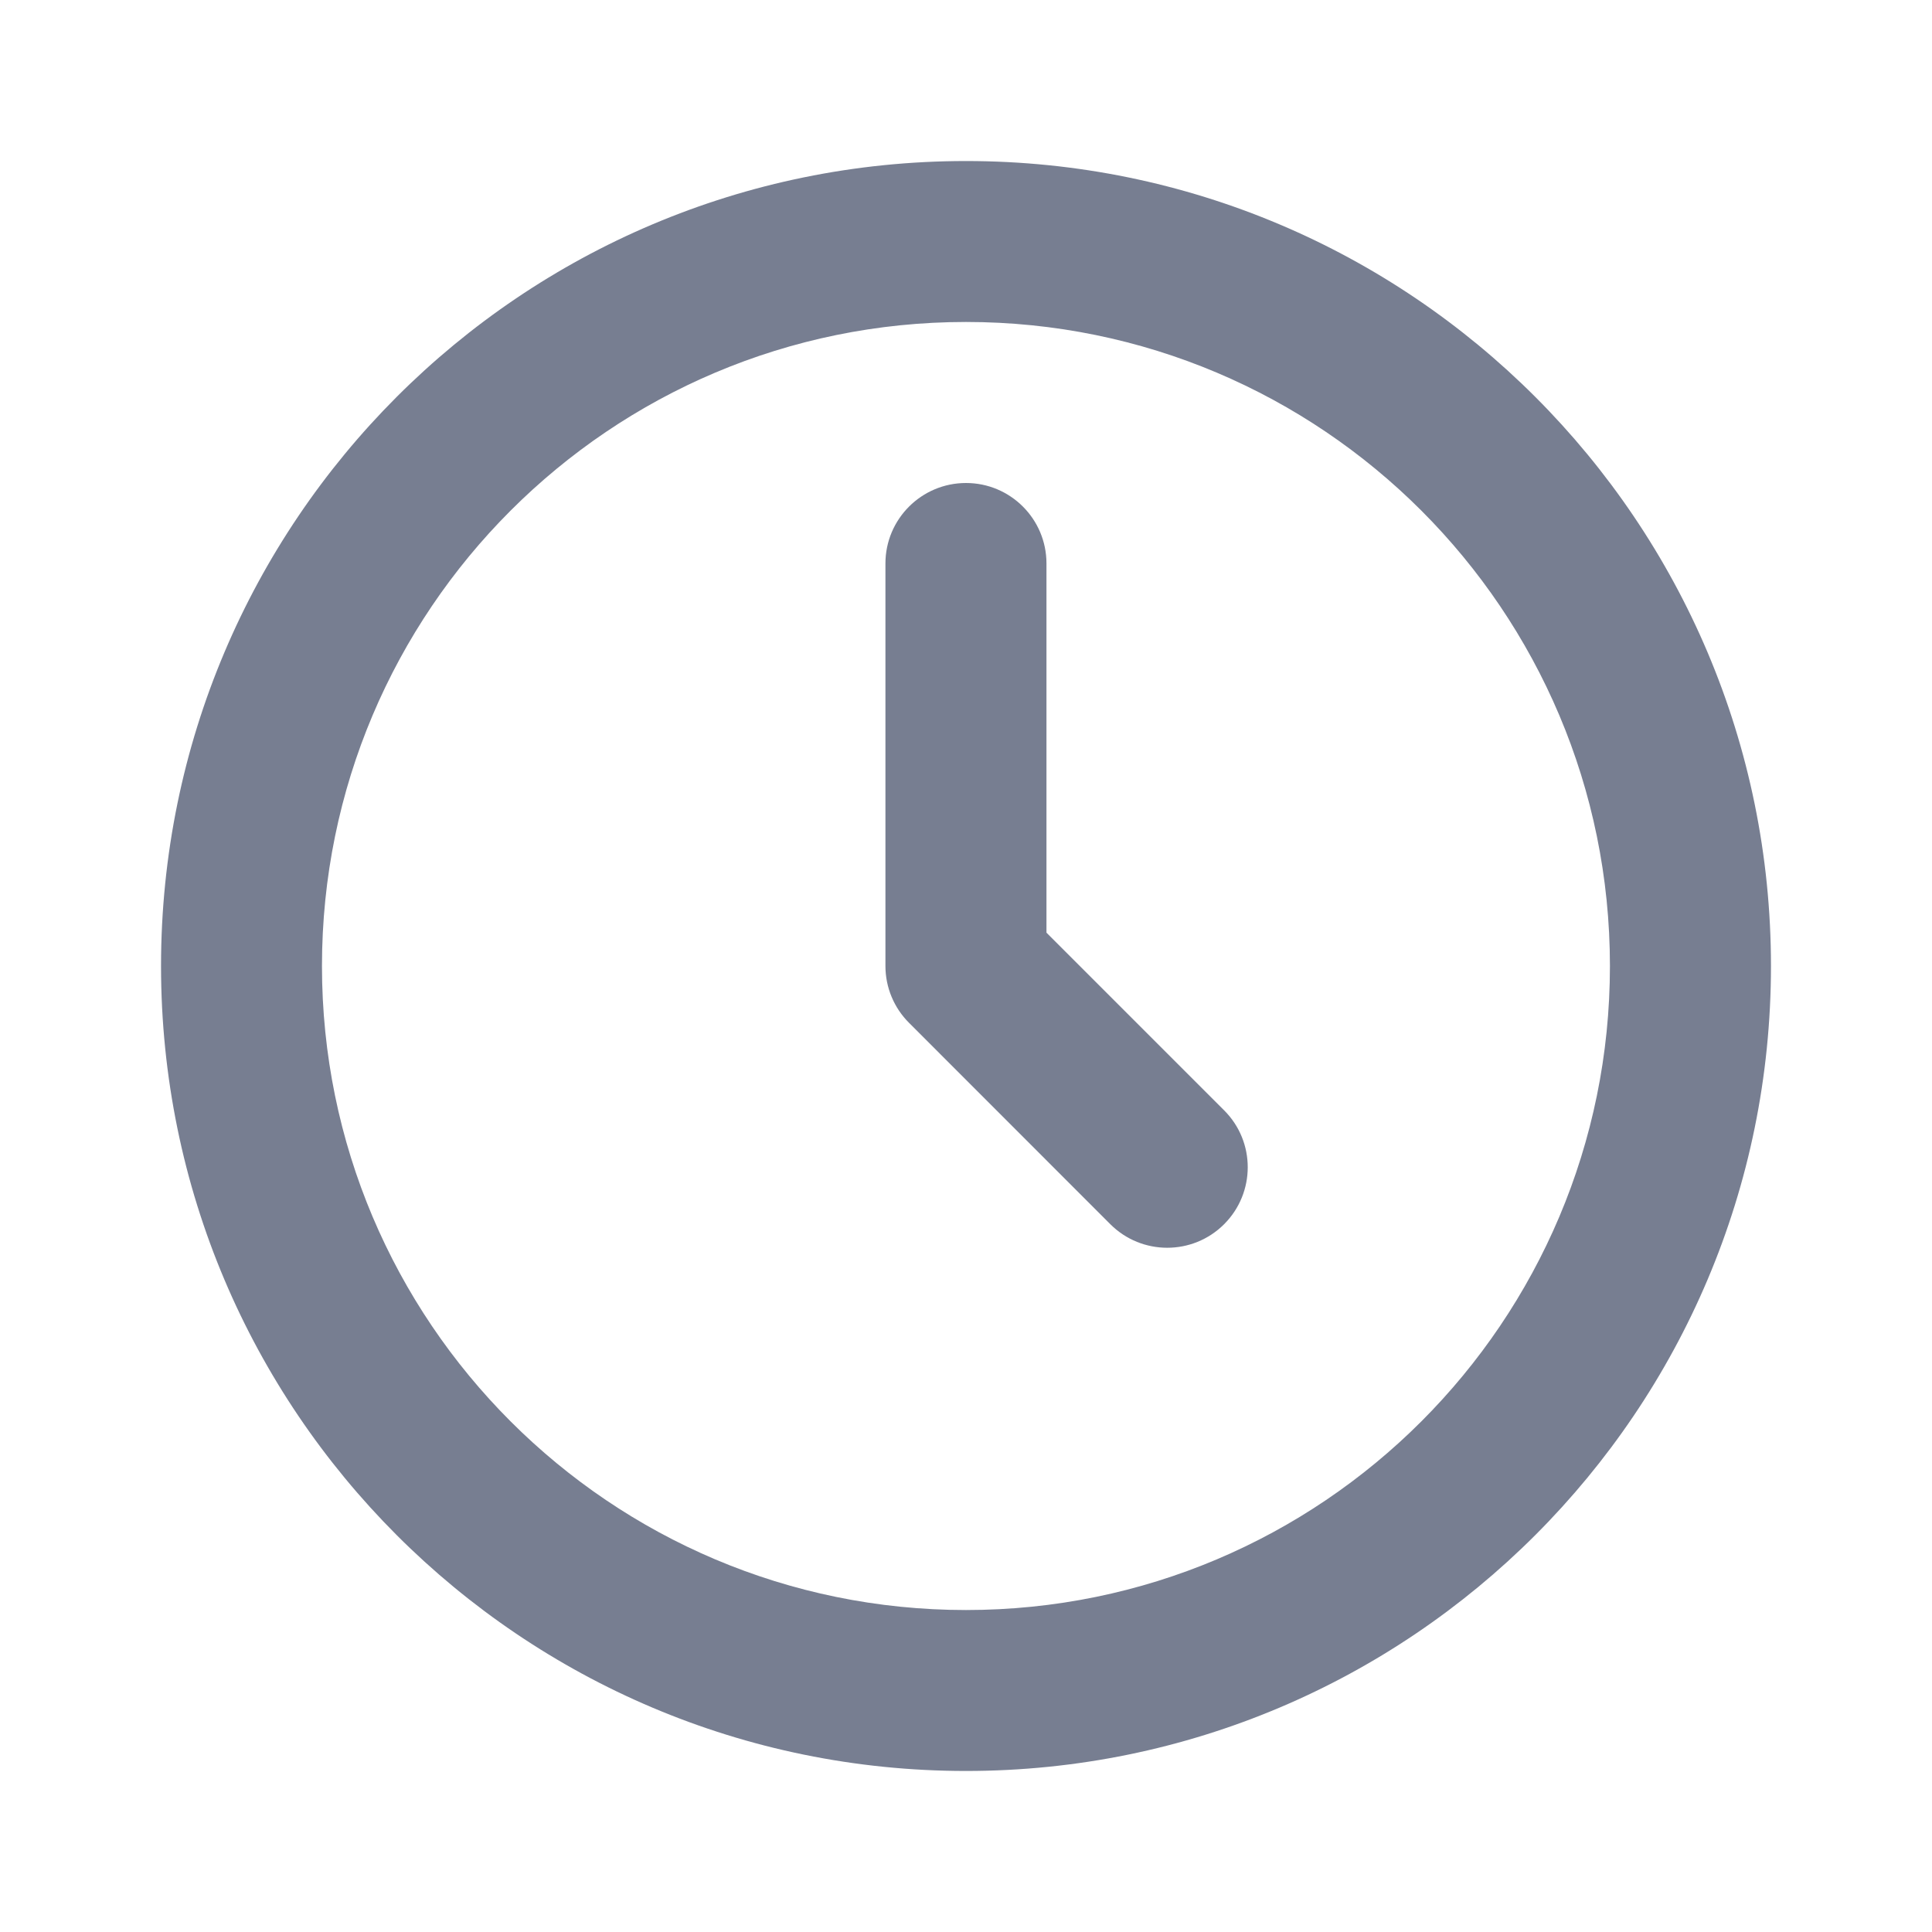
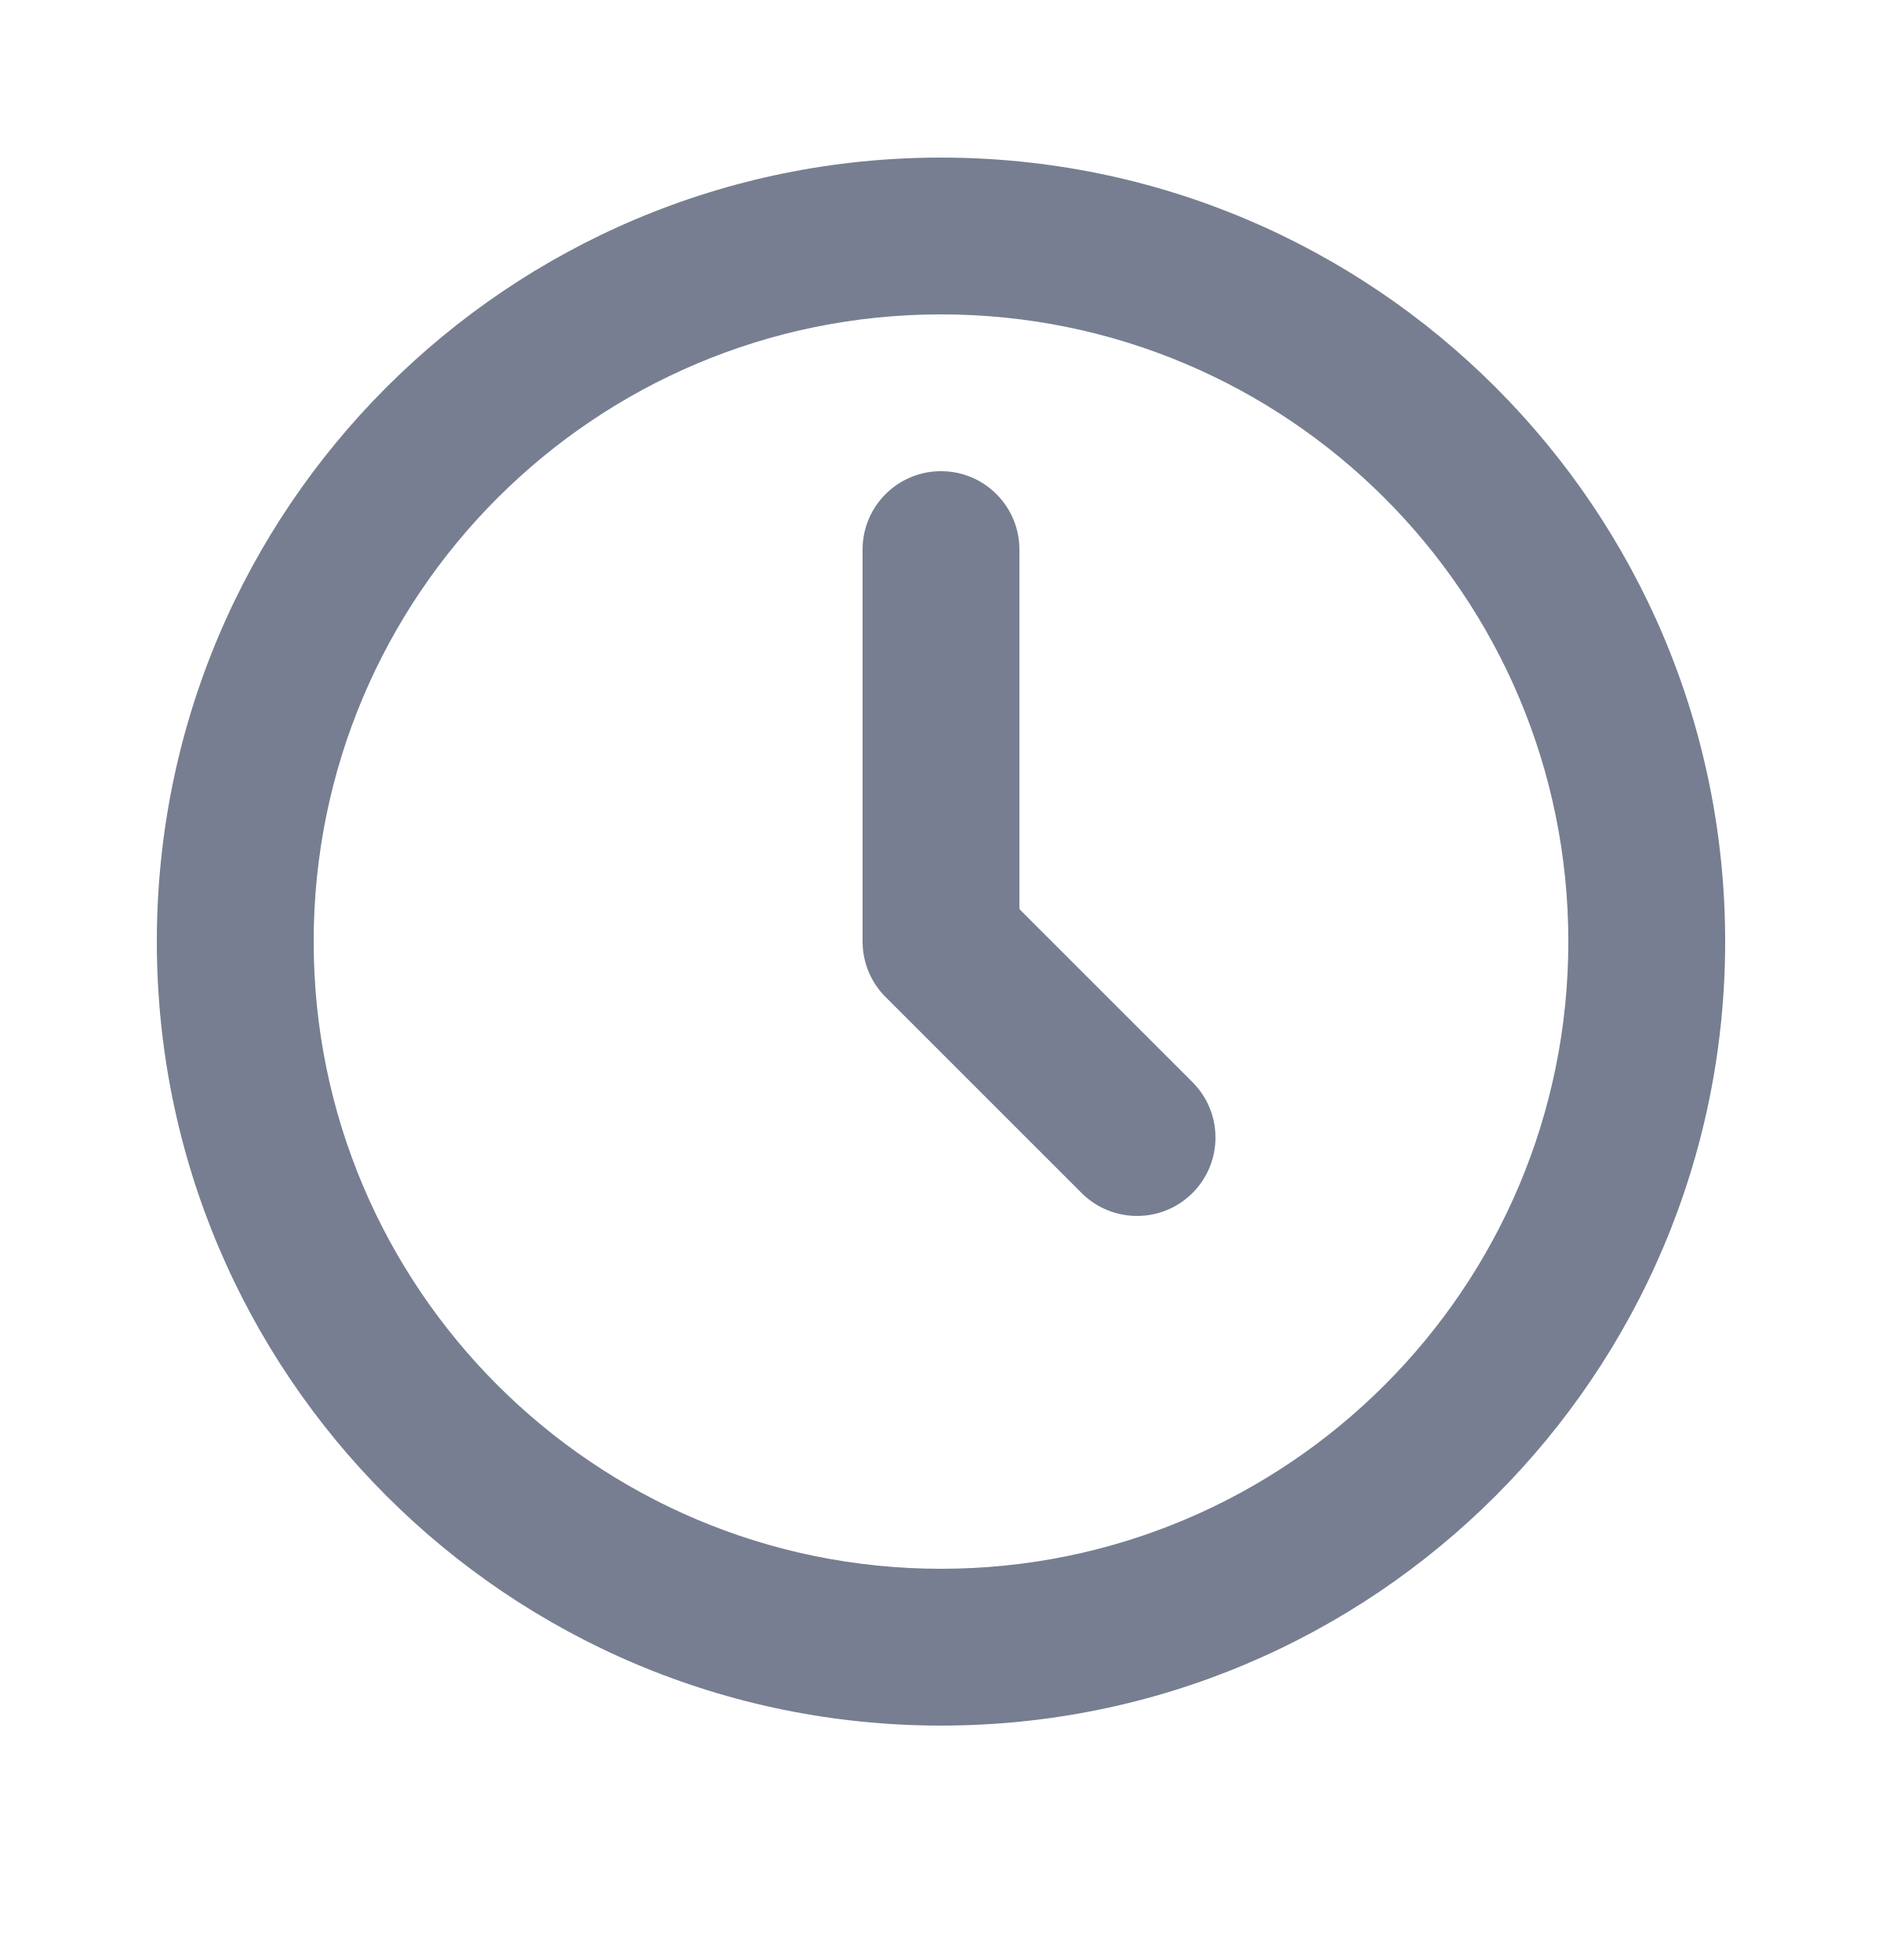
- <svg xmlns="http://www.w3.org/2000/svg" width="20" height="20" viewBox="0 0 20 20" fill="none">
-   <path fill-rule="evenodd" clip-rule="evenodd" d="M10 16.667C13.682 16.667 16.666 13.682 16.666 10C16.666 6.318 13.682 3.333 10 3.333C6.318 3.333 3.333 6.318 3.333 10C3.333 13.682 6.318 16.667 10 16.667ZM10 18.333C14.602 18.333 18.333 14.602 18.333 10C18.333 5.398 14.602 1.667 10 1.667C5.397 1.667 1.667 5.398 1.667 10C1.667 14.602 5.397 18.333 10 18.333Z" fill="#777E91" />
-   <path fill-rule="evenodd" clip-rule="evenodd" d="M10 5C10.46 5 10.833 5.373 10.833 5.833V9.655L12.672 11.494C12.998 11.819 12.998 12.347 12.672 12.673C12.347 12.998 11.819 12.998 11.494 12.673L9.411 10.589C9.254 10.433 9.166 10.221 9.166 10V5.833C9.166 5.373 9.54 5 10 5Z" fill="#777E91" />
+ <svg xmlns="http://www.w3.org/2000/svg" width="24" height="25" viewBox="0 0 24 25" fill="none">
+   <path fill-rule="evenodd" clip-rule="evenodd" d="M12 20.01C16.418 20.01 20 16.428 20 12.01C20 7.591 16.418 4.01 12 4.01C7.582 4.01 4 7.591 4 12.01C4 16.428 7.582 20.01 12 20.01ZM12 22.01C17.523 22.01 22 17.533 22 12.01C22 6.487 17.523 2.01 12 2.01C6.477 2.01 2 6.487 2 12.01C2 17.533 6.477 22.01 12 22.01Z" fill="#777E91" />
+   <path fill-rule="evenodd" clip-rule="evenodd" d="M12 6.01C12.552 6.01 13 6.457 13 7.01V11.596L15.207 13.803C15.598 14.193 15.598 14.826 15.207 15.217C14.817 15.607 14.183 15.607 13.793 15.217L11.293 12.717C11.105 12.529 11 12.275 11 12.01V7.01C11 6.457 11.448 6.01 12 6.01Z" fill="#777E91" />
</svg>
